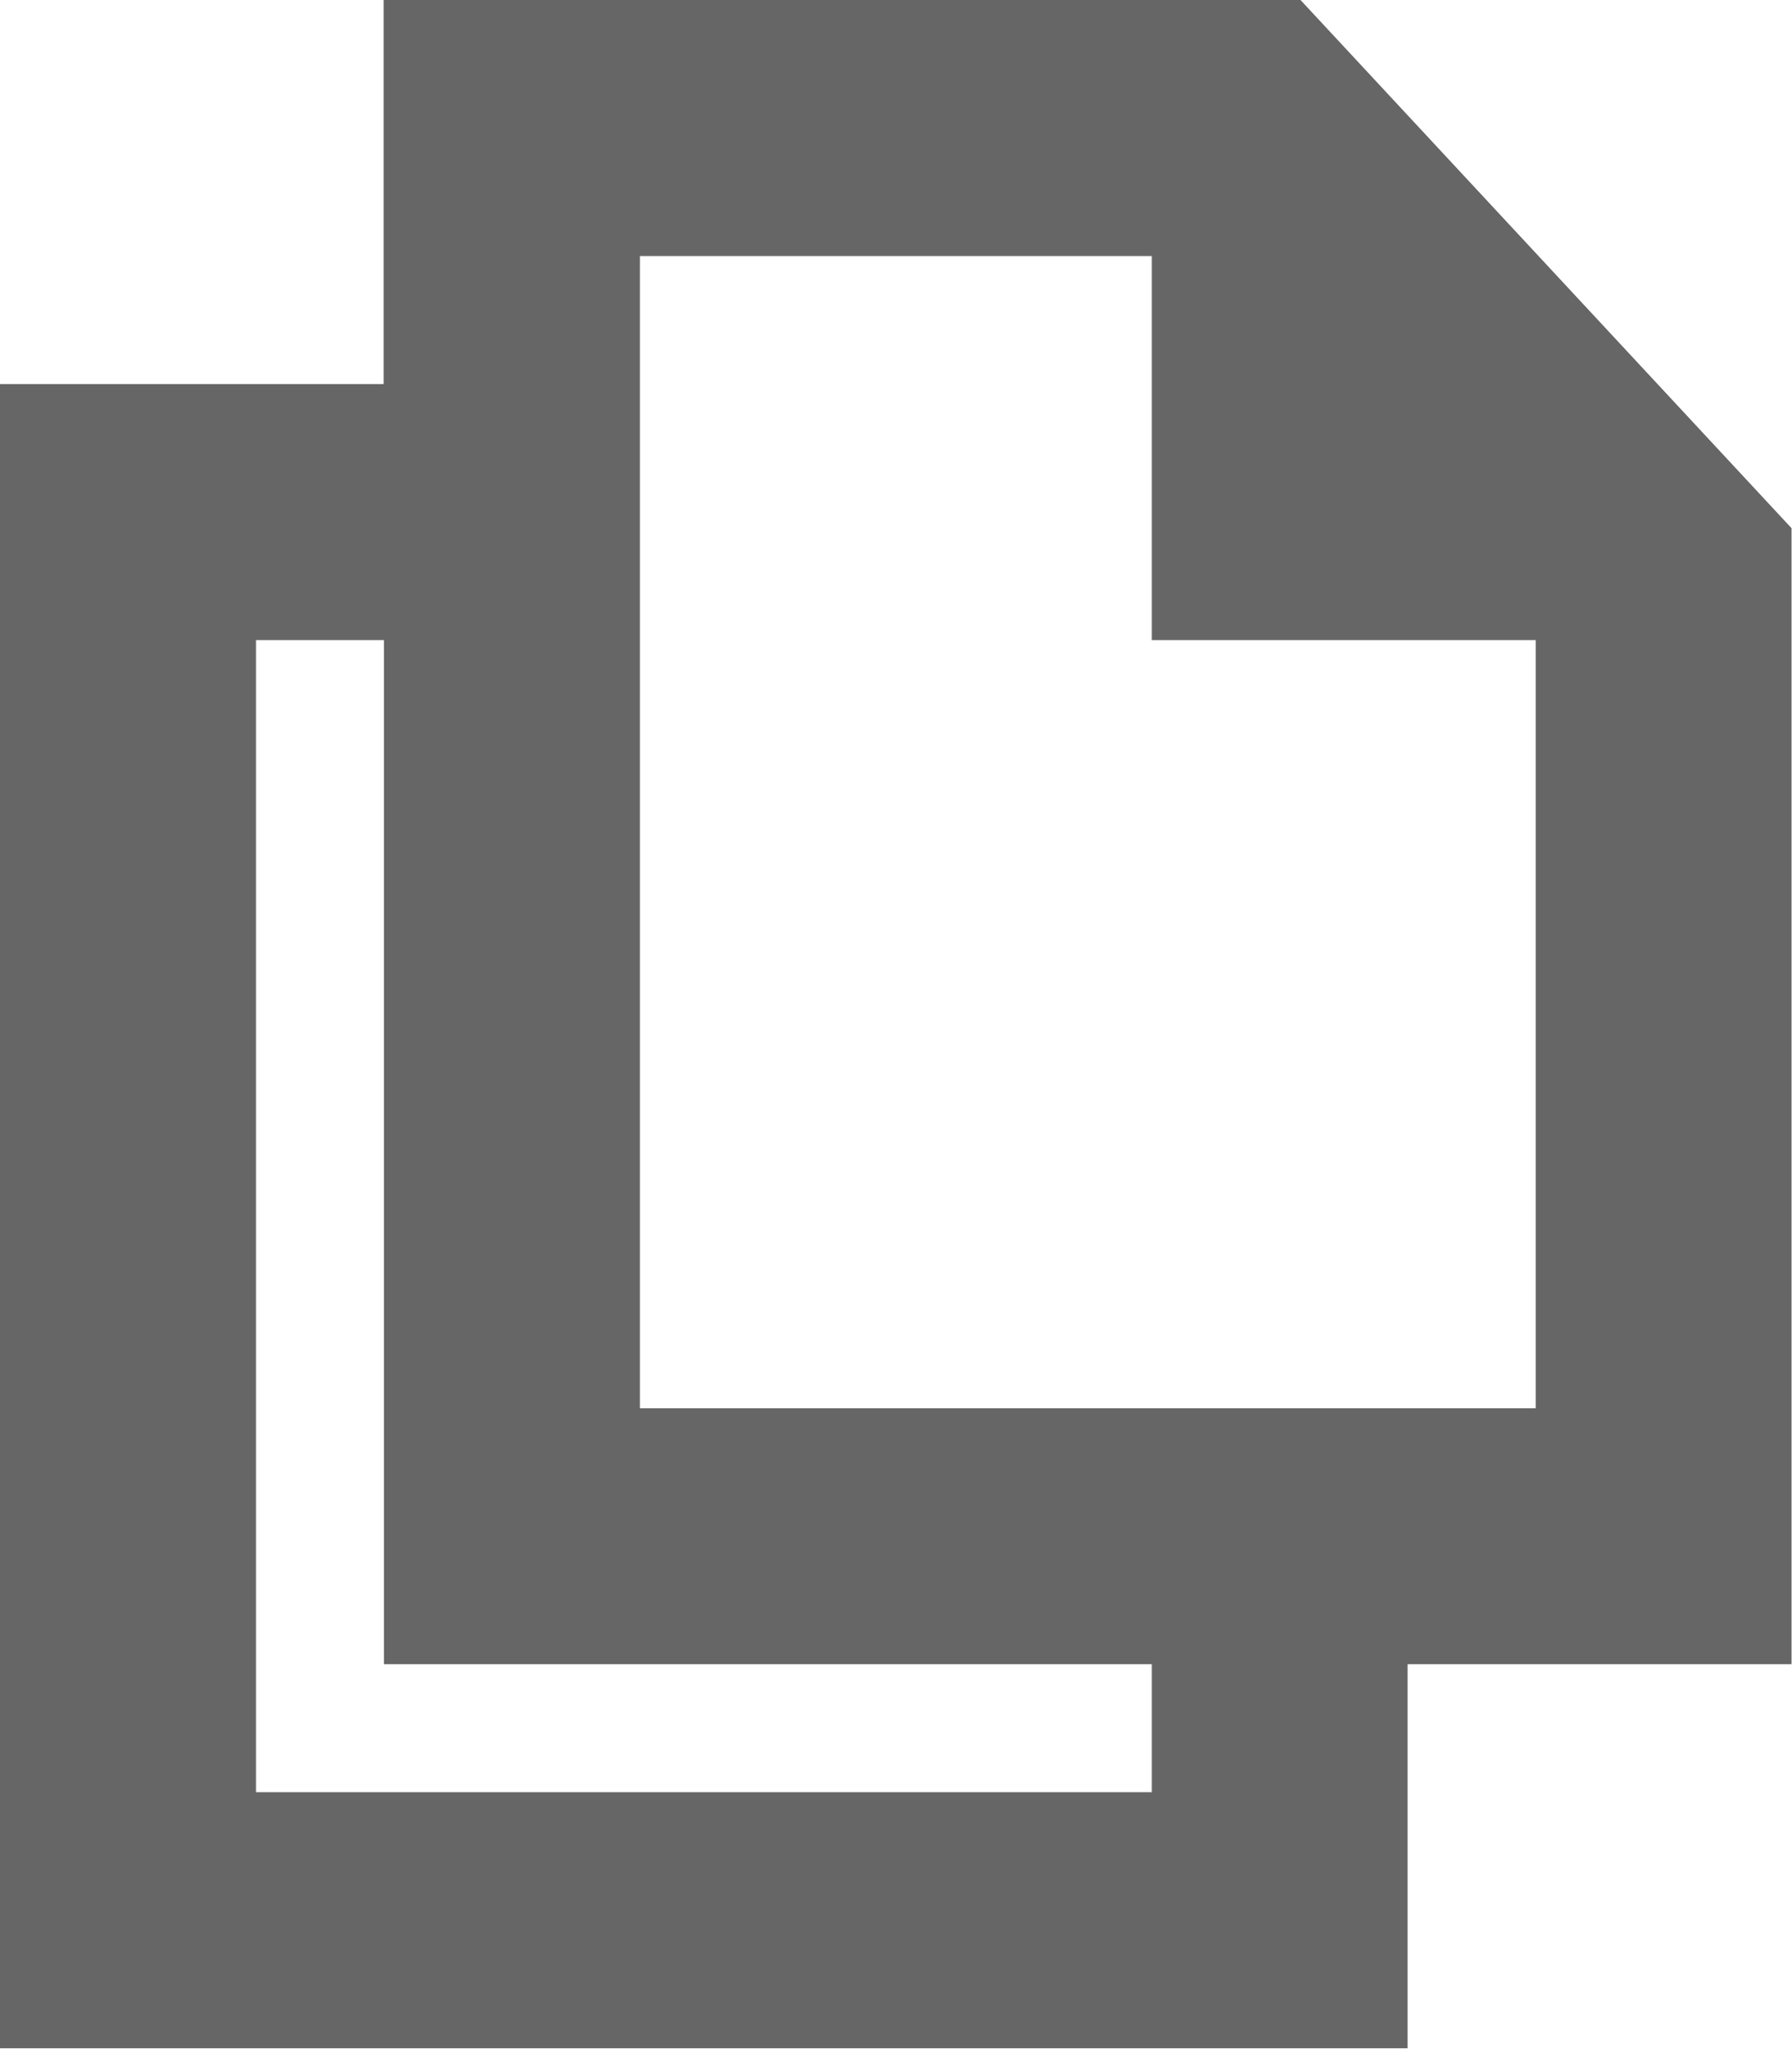
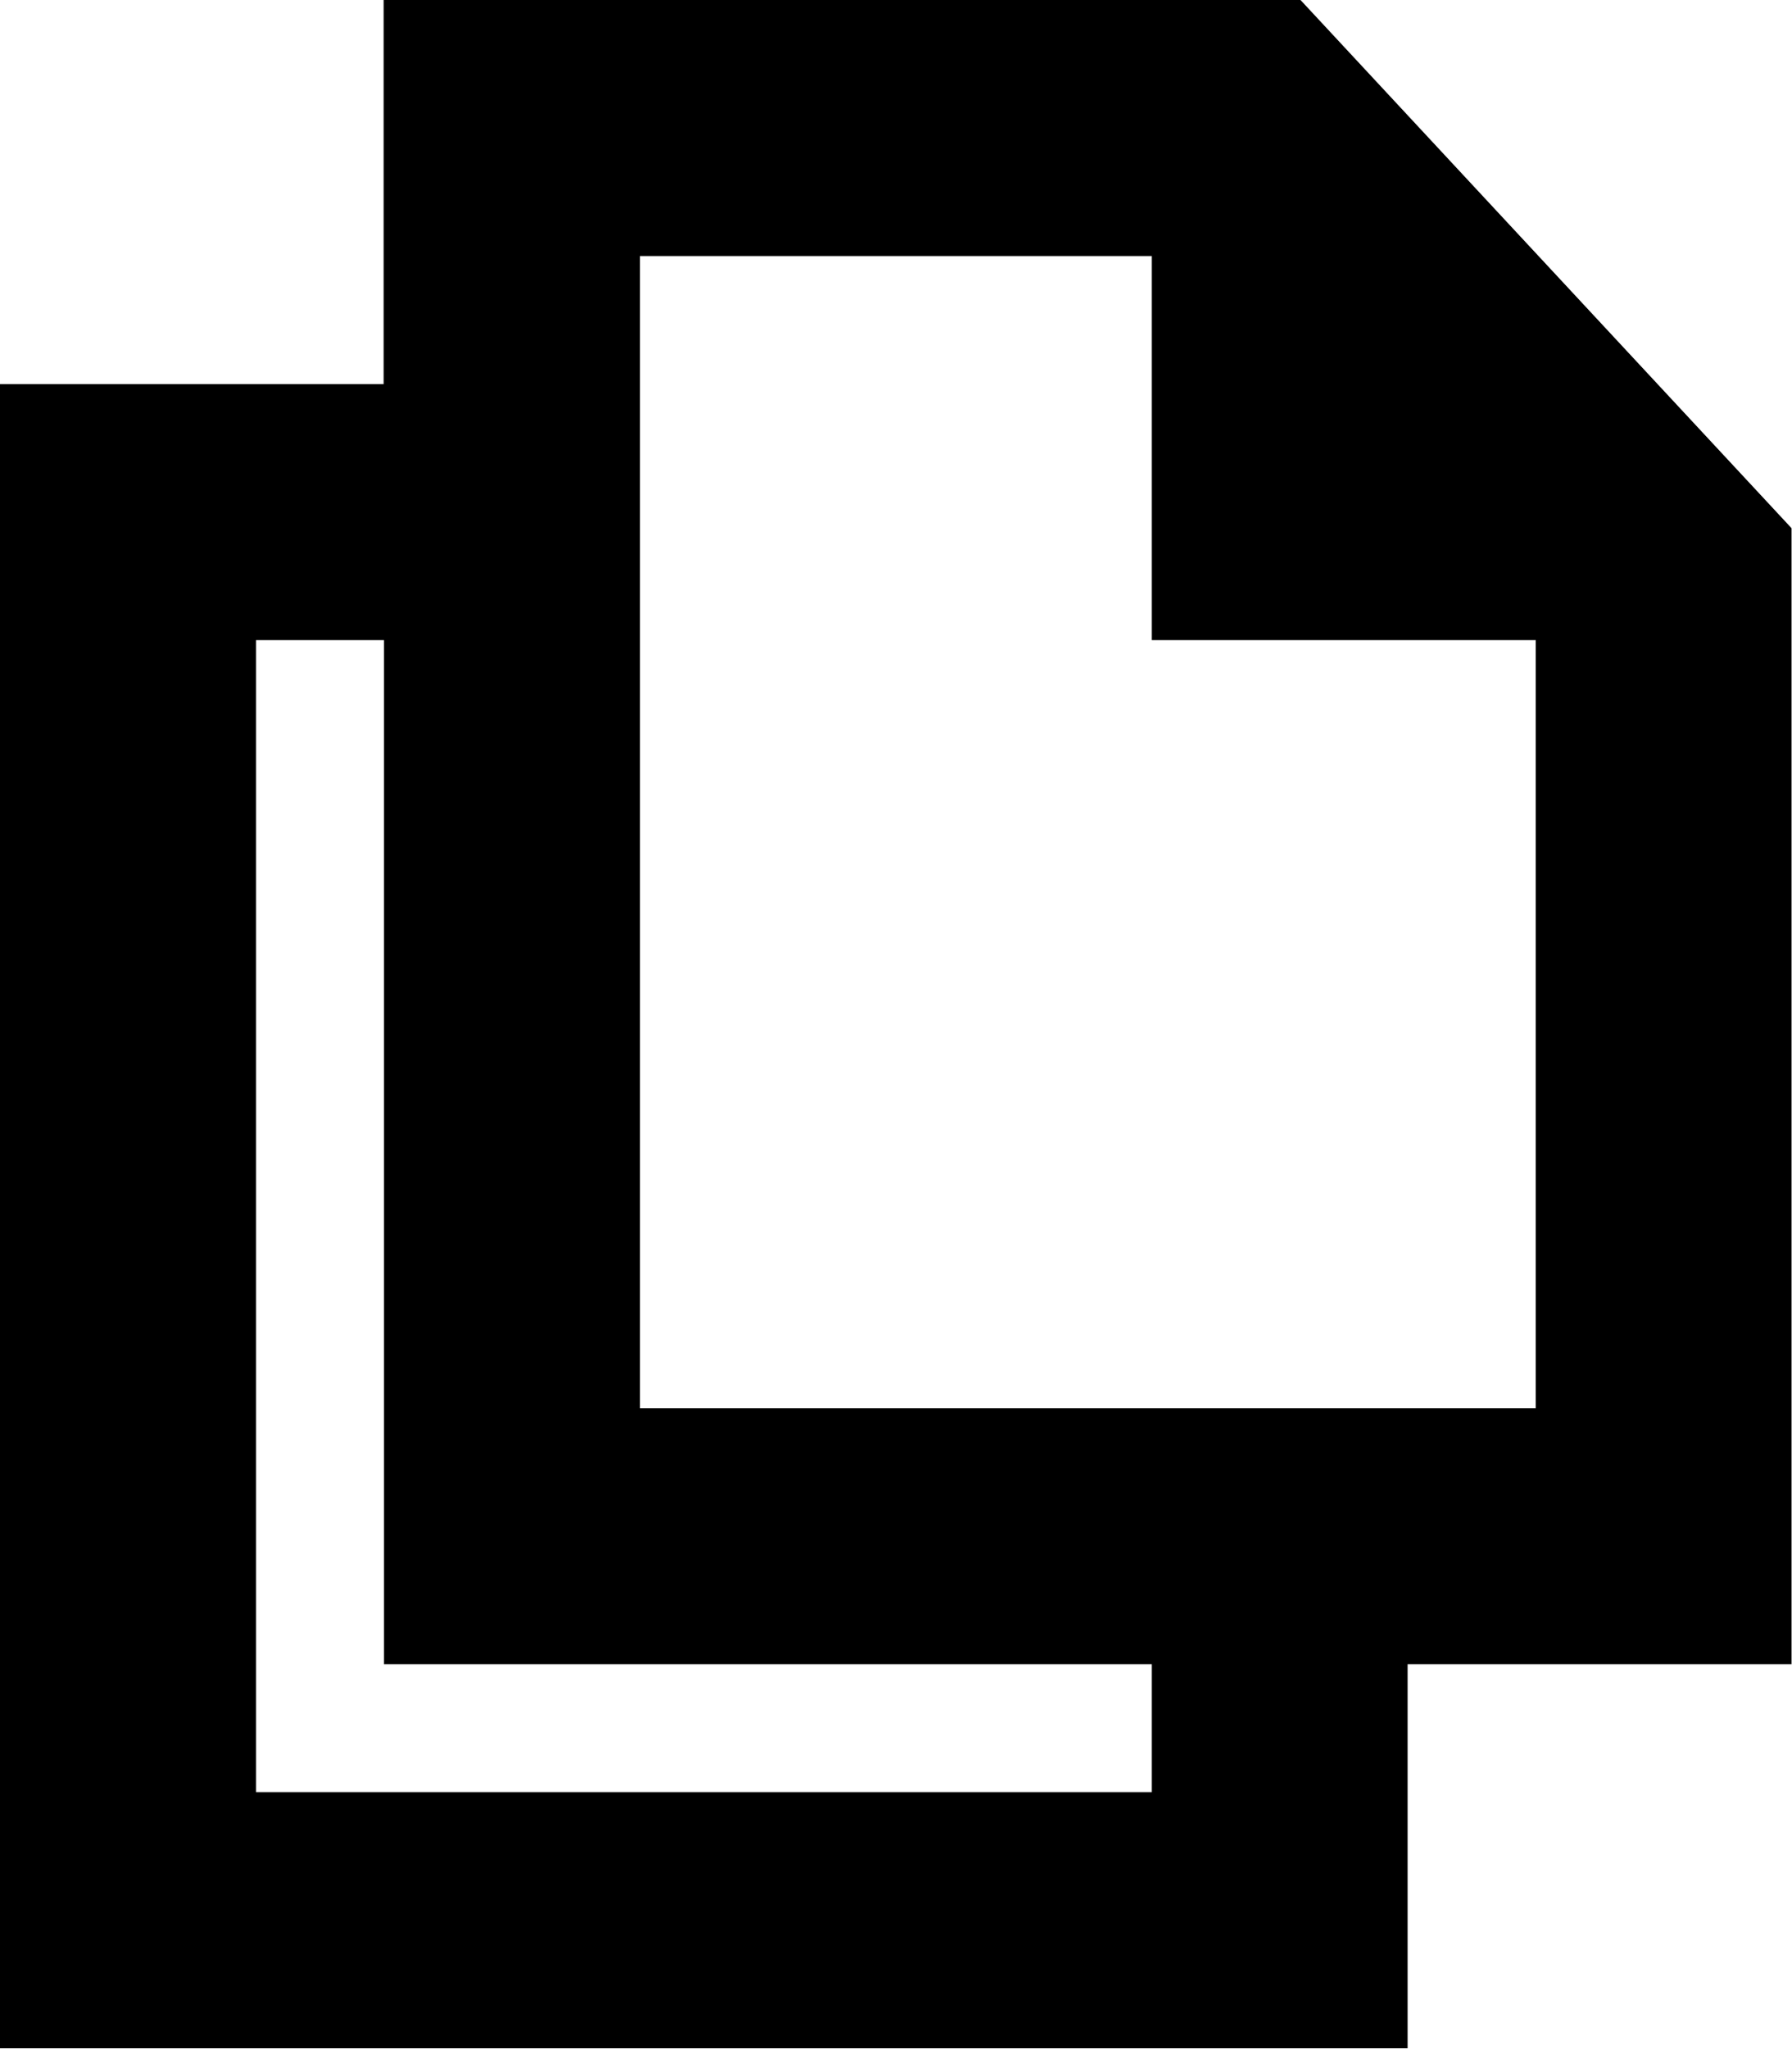
<svg xmlns="http://www.w3.org/2000/svg" width="17" height="19.428" viewBox="0 0 17 19.428">
-   <path id="Path_68" data-name="Path 68" d="M104.341,3134h-8.7v3.643H92v15.786h13.357v-3.643H109v-10.776Zm-1.411,17h-8.5v-10.928h1.214v9.714h7.286Zm-4.857-3.642v-10.929h4.857v3.643h3.643v7.286Z" transform="translate(-92.001 -3134)" fill="#666" />
+   <path id="Path_68" data-name="Path 68" d="M104.341,3134h-8.7v3.643H92v15.786h13.357v-3.643H109v-10.776Zm-1.411,17h-8.5v-10.928h1.214v9.714h7.286Zm-4.857-3.642v-10.929h4.857v3.643h3.643v7.286Z" transform="translate(-92.001 -3134)" />
</svg>
